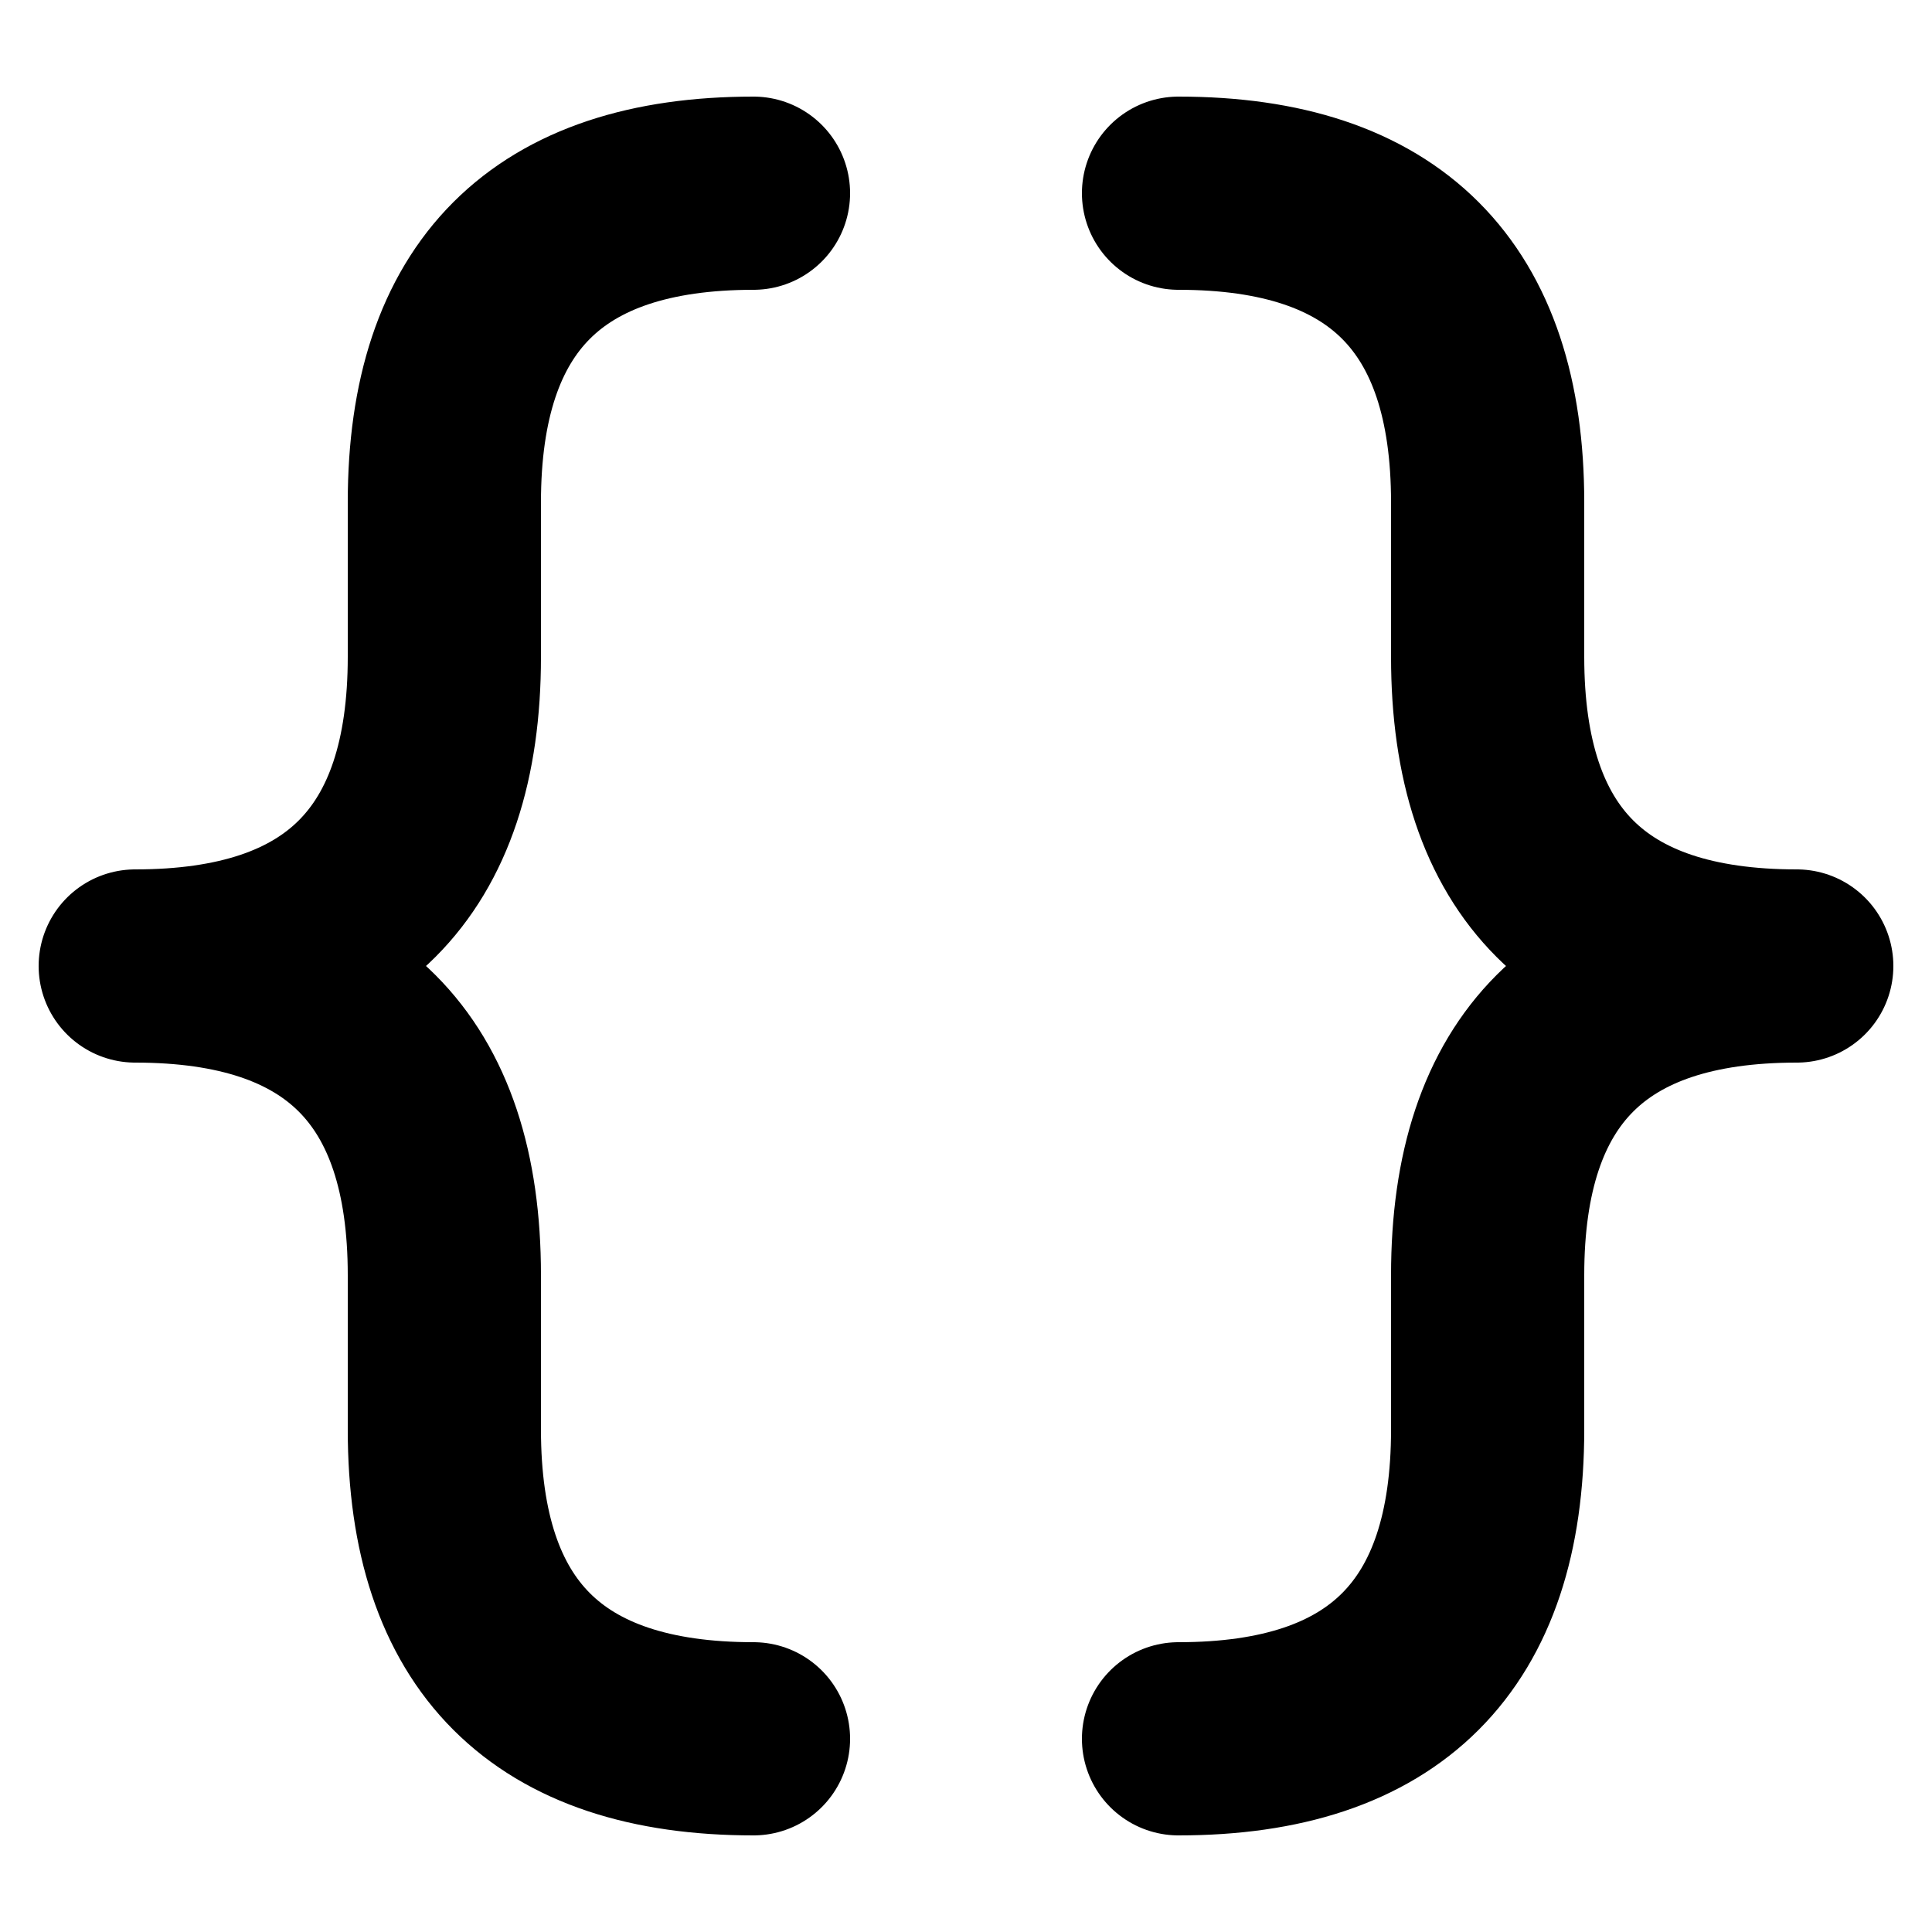
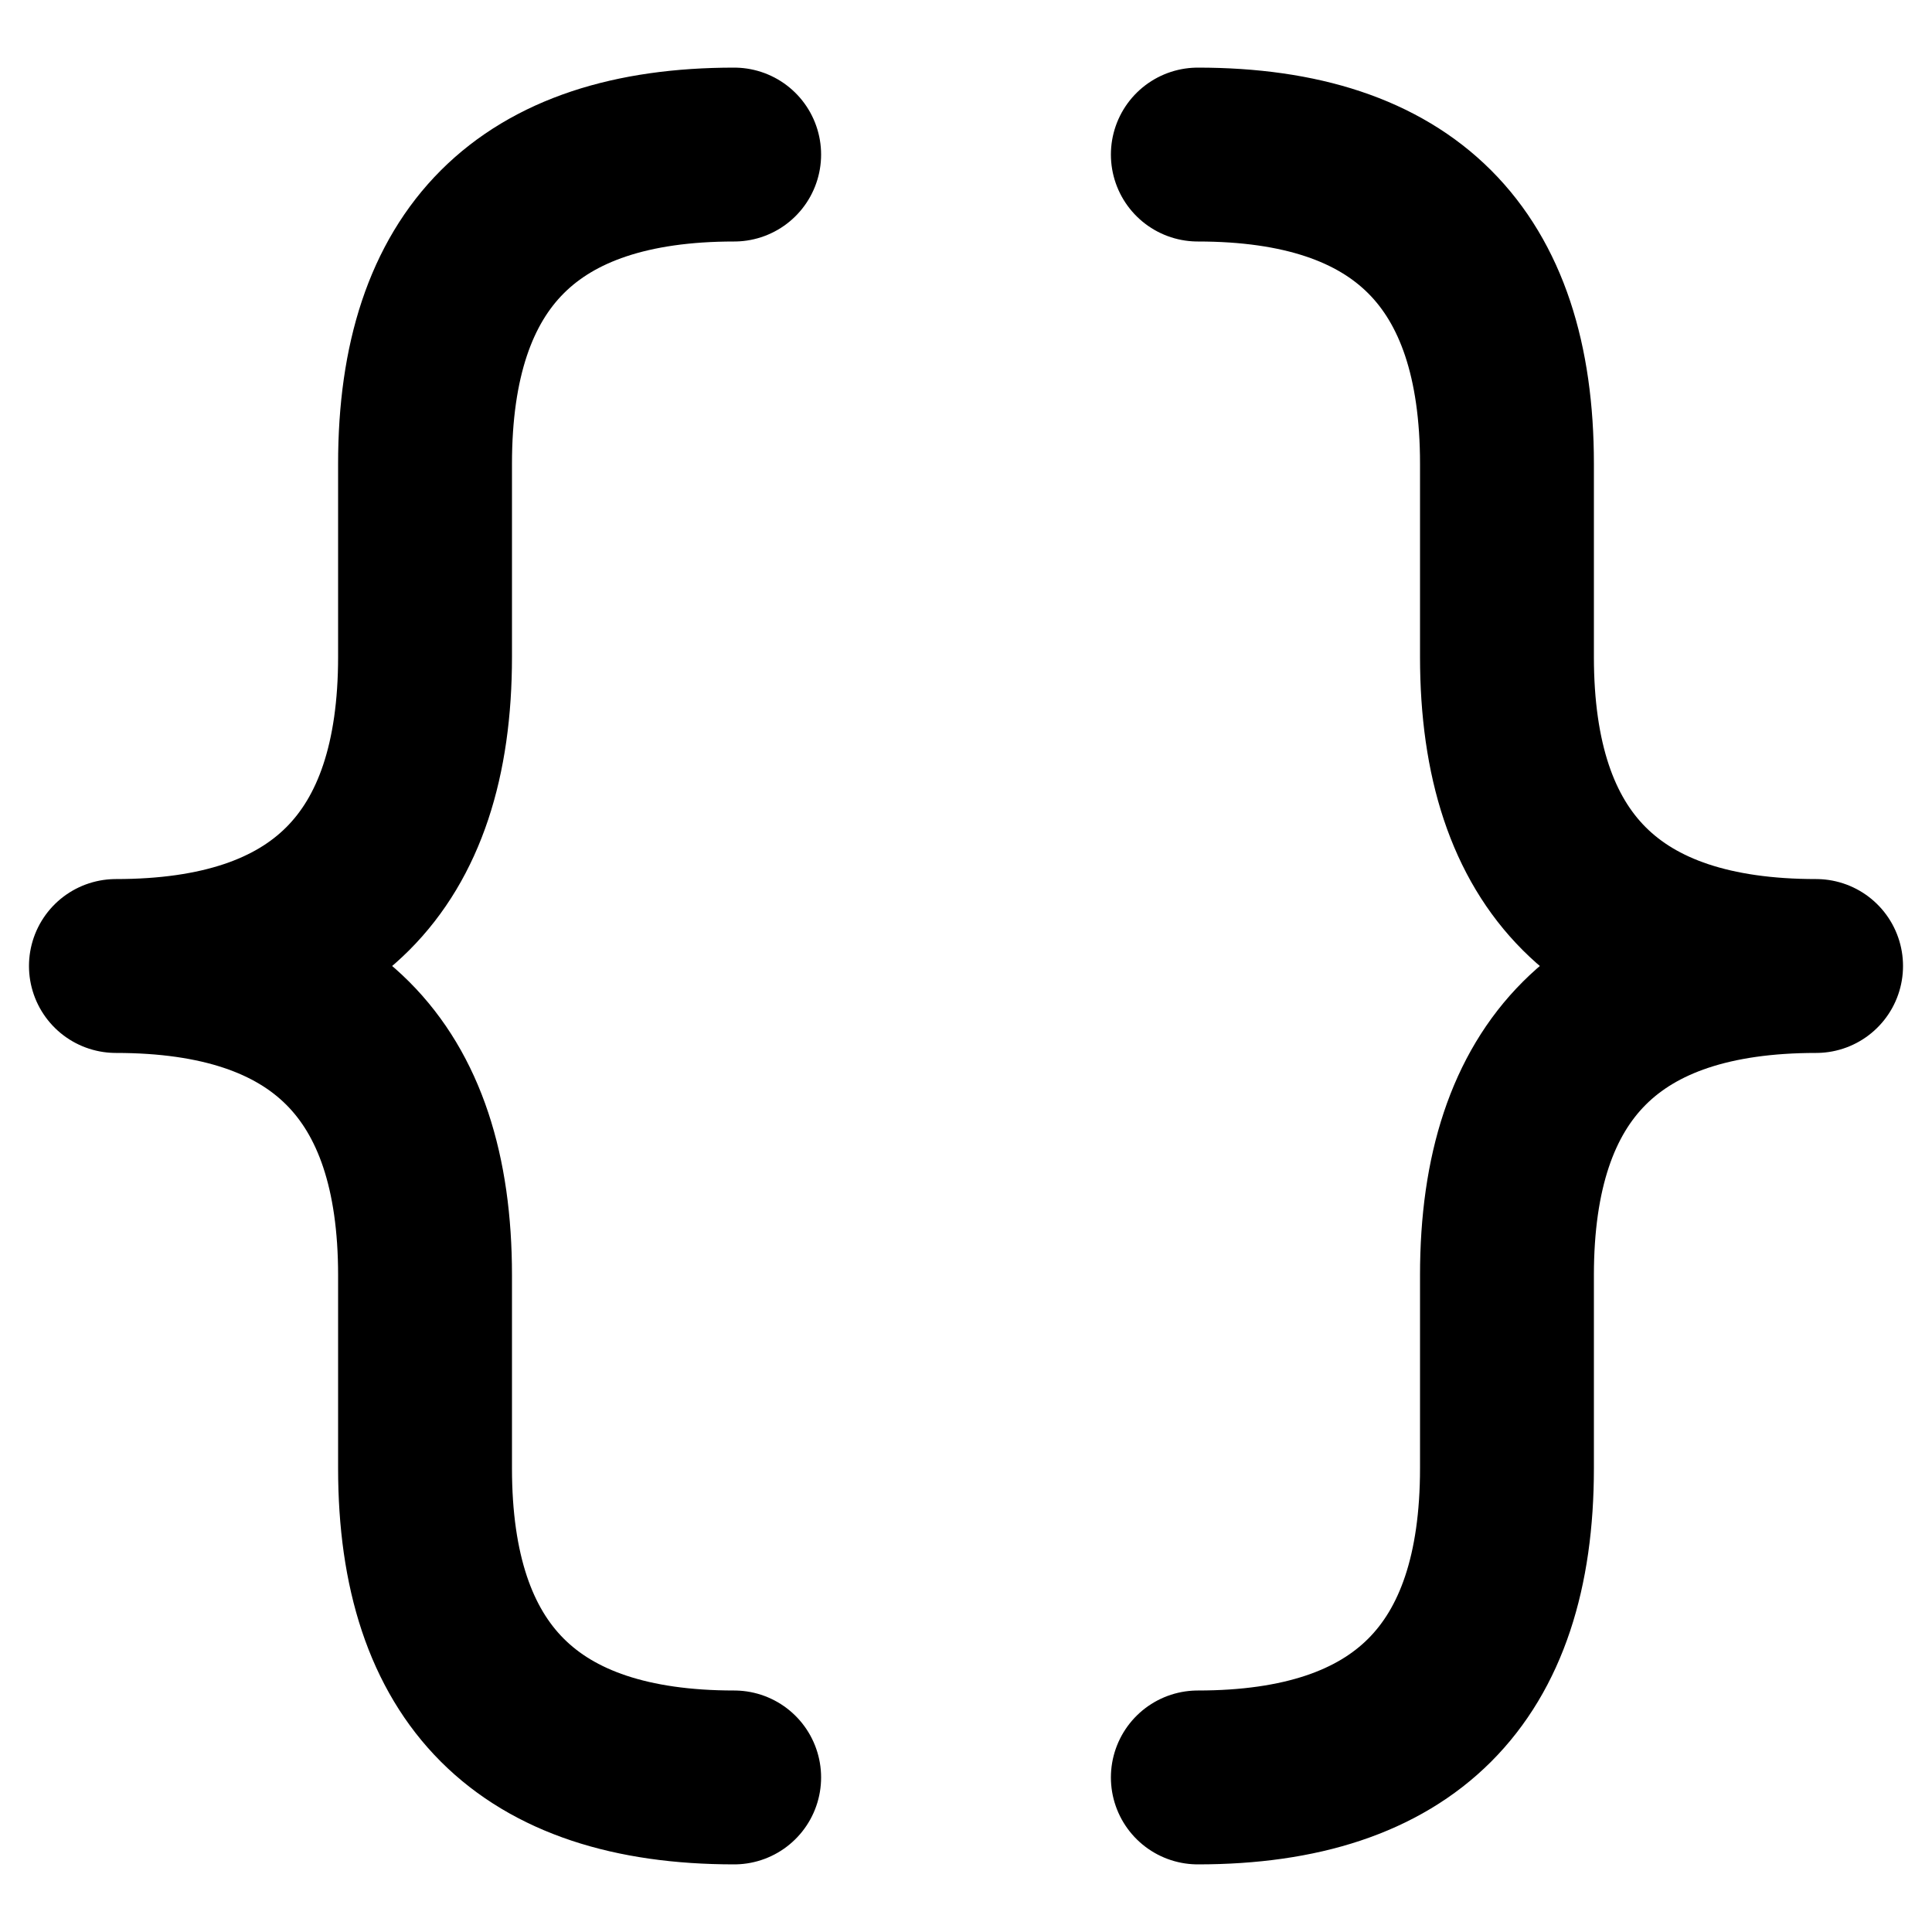
<svg xmlns="http://www.w3.org/2000/svg" height="100" viewBox="0 0 100 100" width="100">
-   <g fill="none" stroke="#000" stroke-linecap="round" stroke-linejoin="round" stroke-width="10">
-     <path d="m39 10q-16 0-16 16v8q0 16-16 16 16 0 16 16v8q0 16 16 16" />
-     <path d="m61 10q16 0 16 16v8q0 16 16 16-16 0-16 16v8q0 16-16 16" />
+   <g fill="none" stroke="#000" stroke-linecap="round" stroke-linejoin="round" stroke-width="9">
+     <path d="m38 8q-16 0-16 16v10q0 16-16 16 16 0 16 16v10q0 16 16 16" />
+     <path d="m62 8q16 0 16 16v10q0 16 16 16-16 0-16 16v10q0 16-16 16" />
  </g>
</svg>
